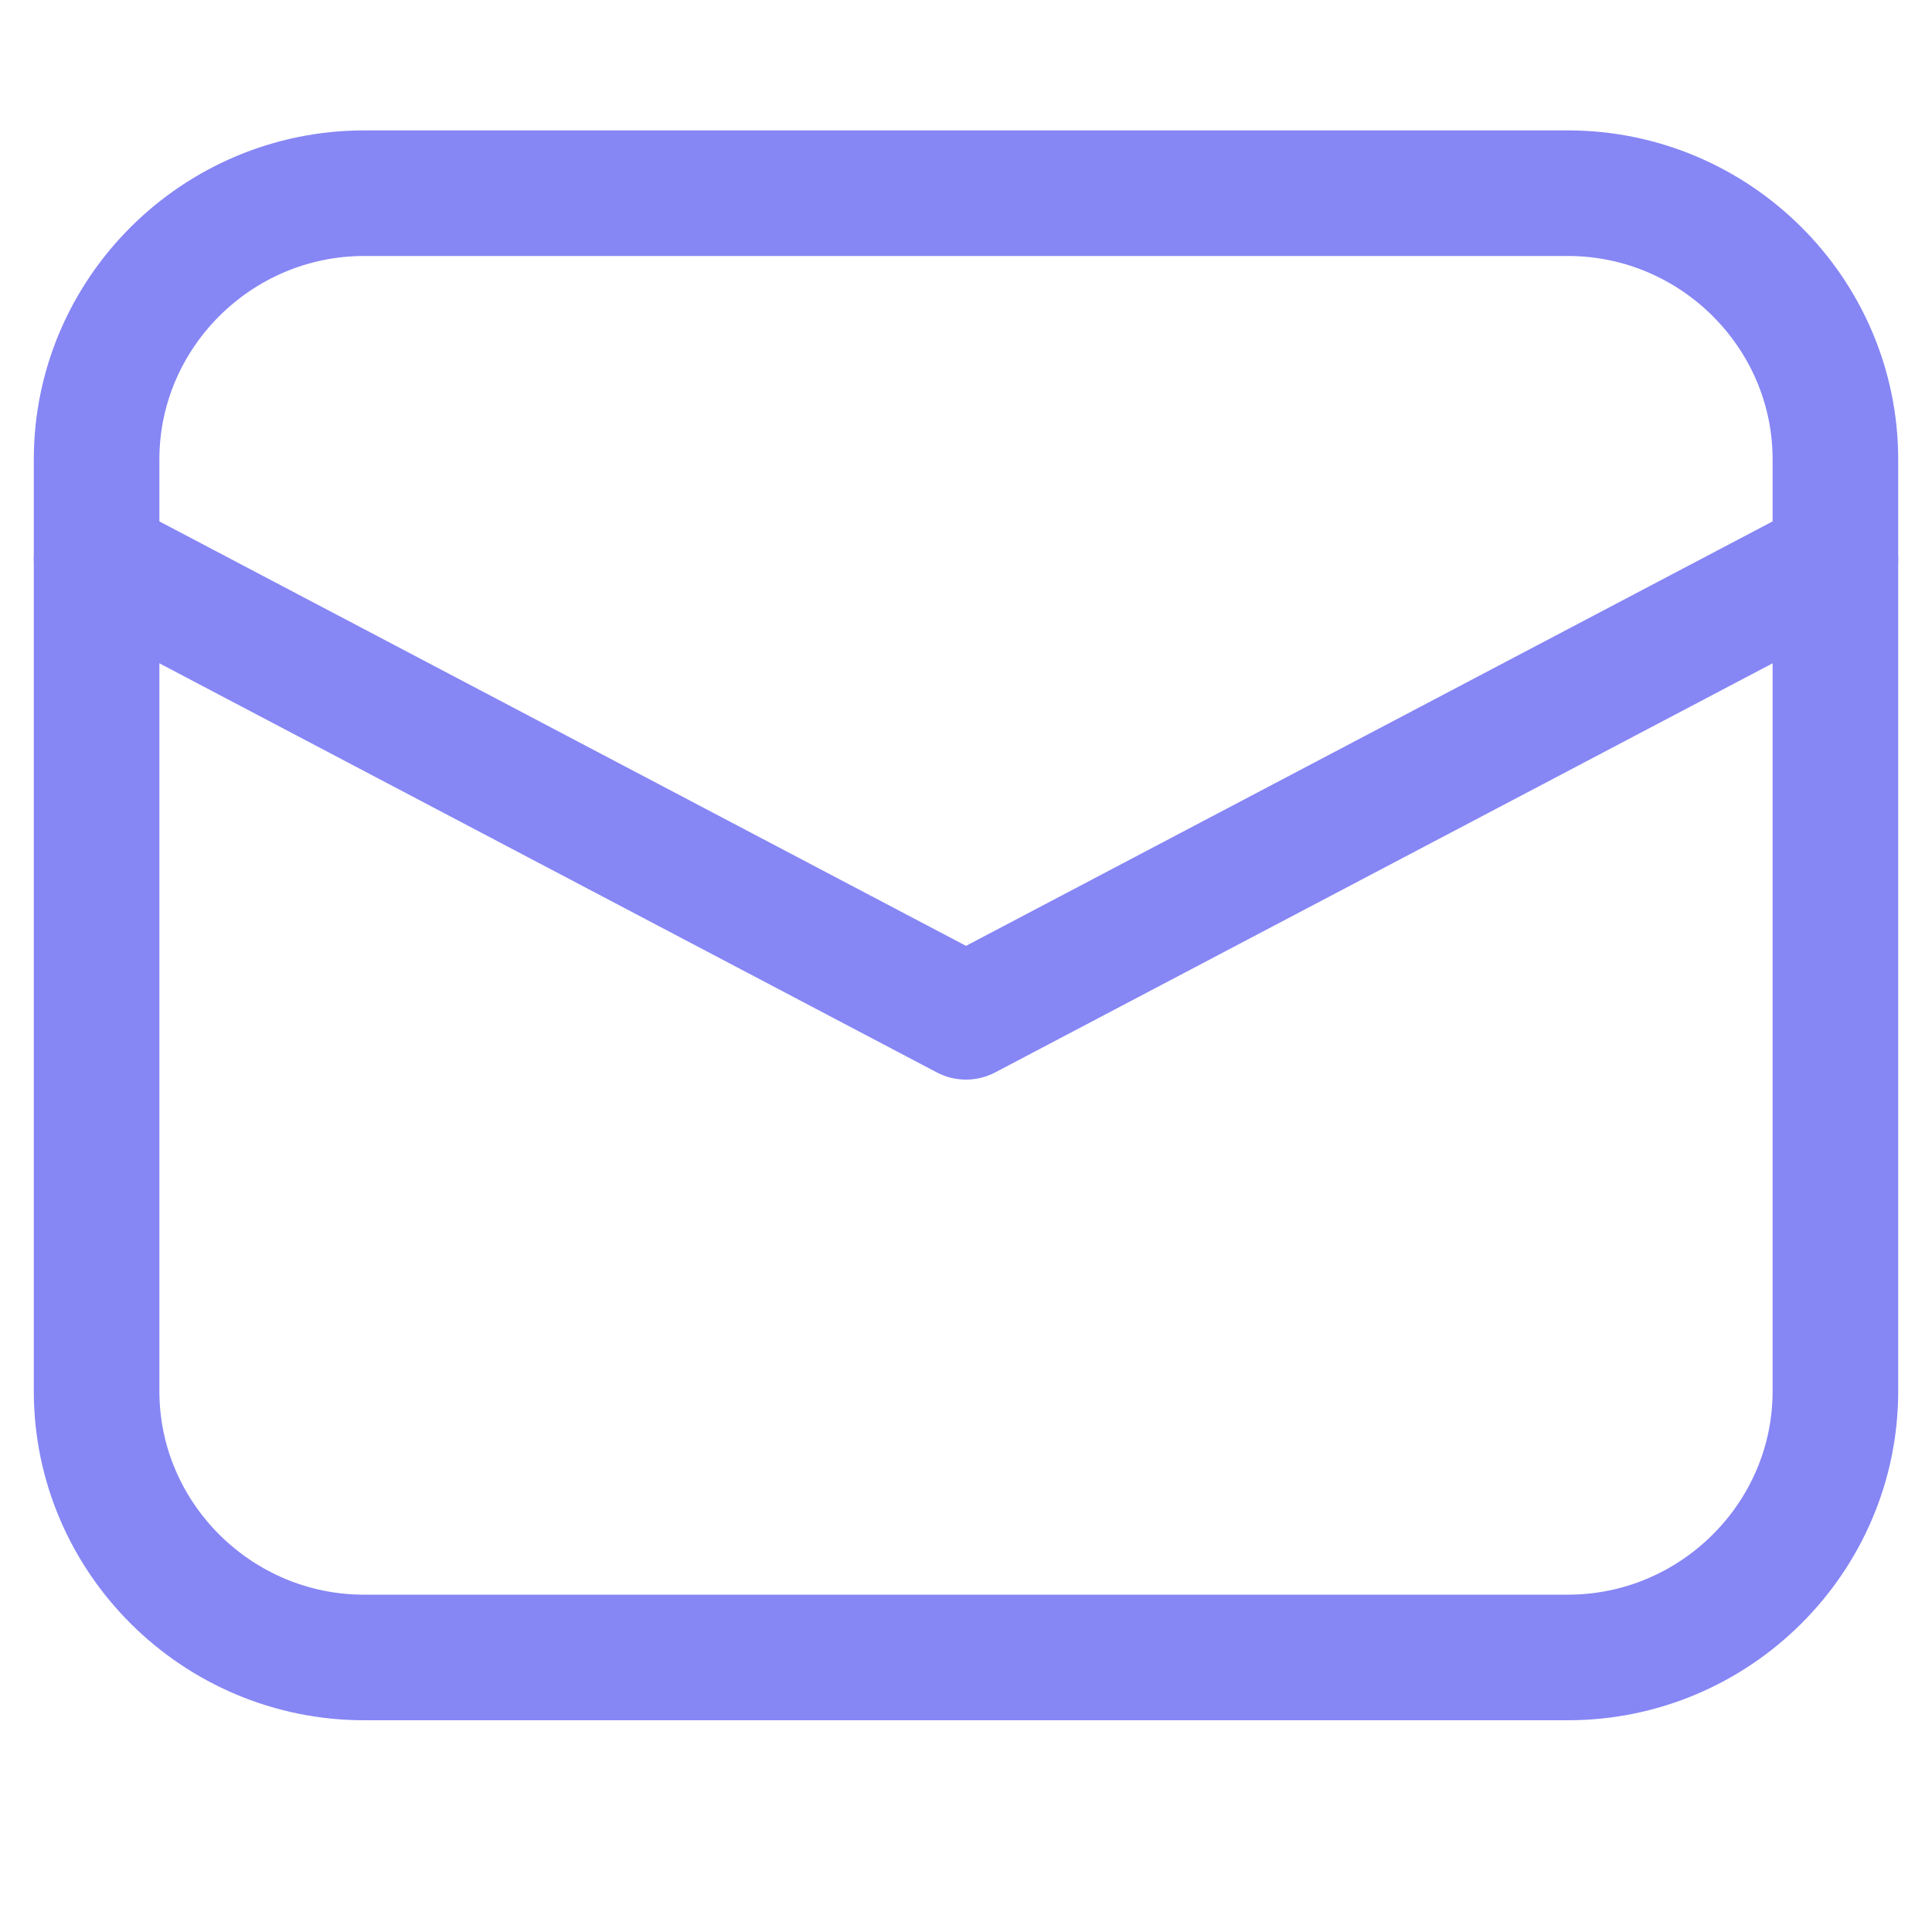
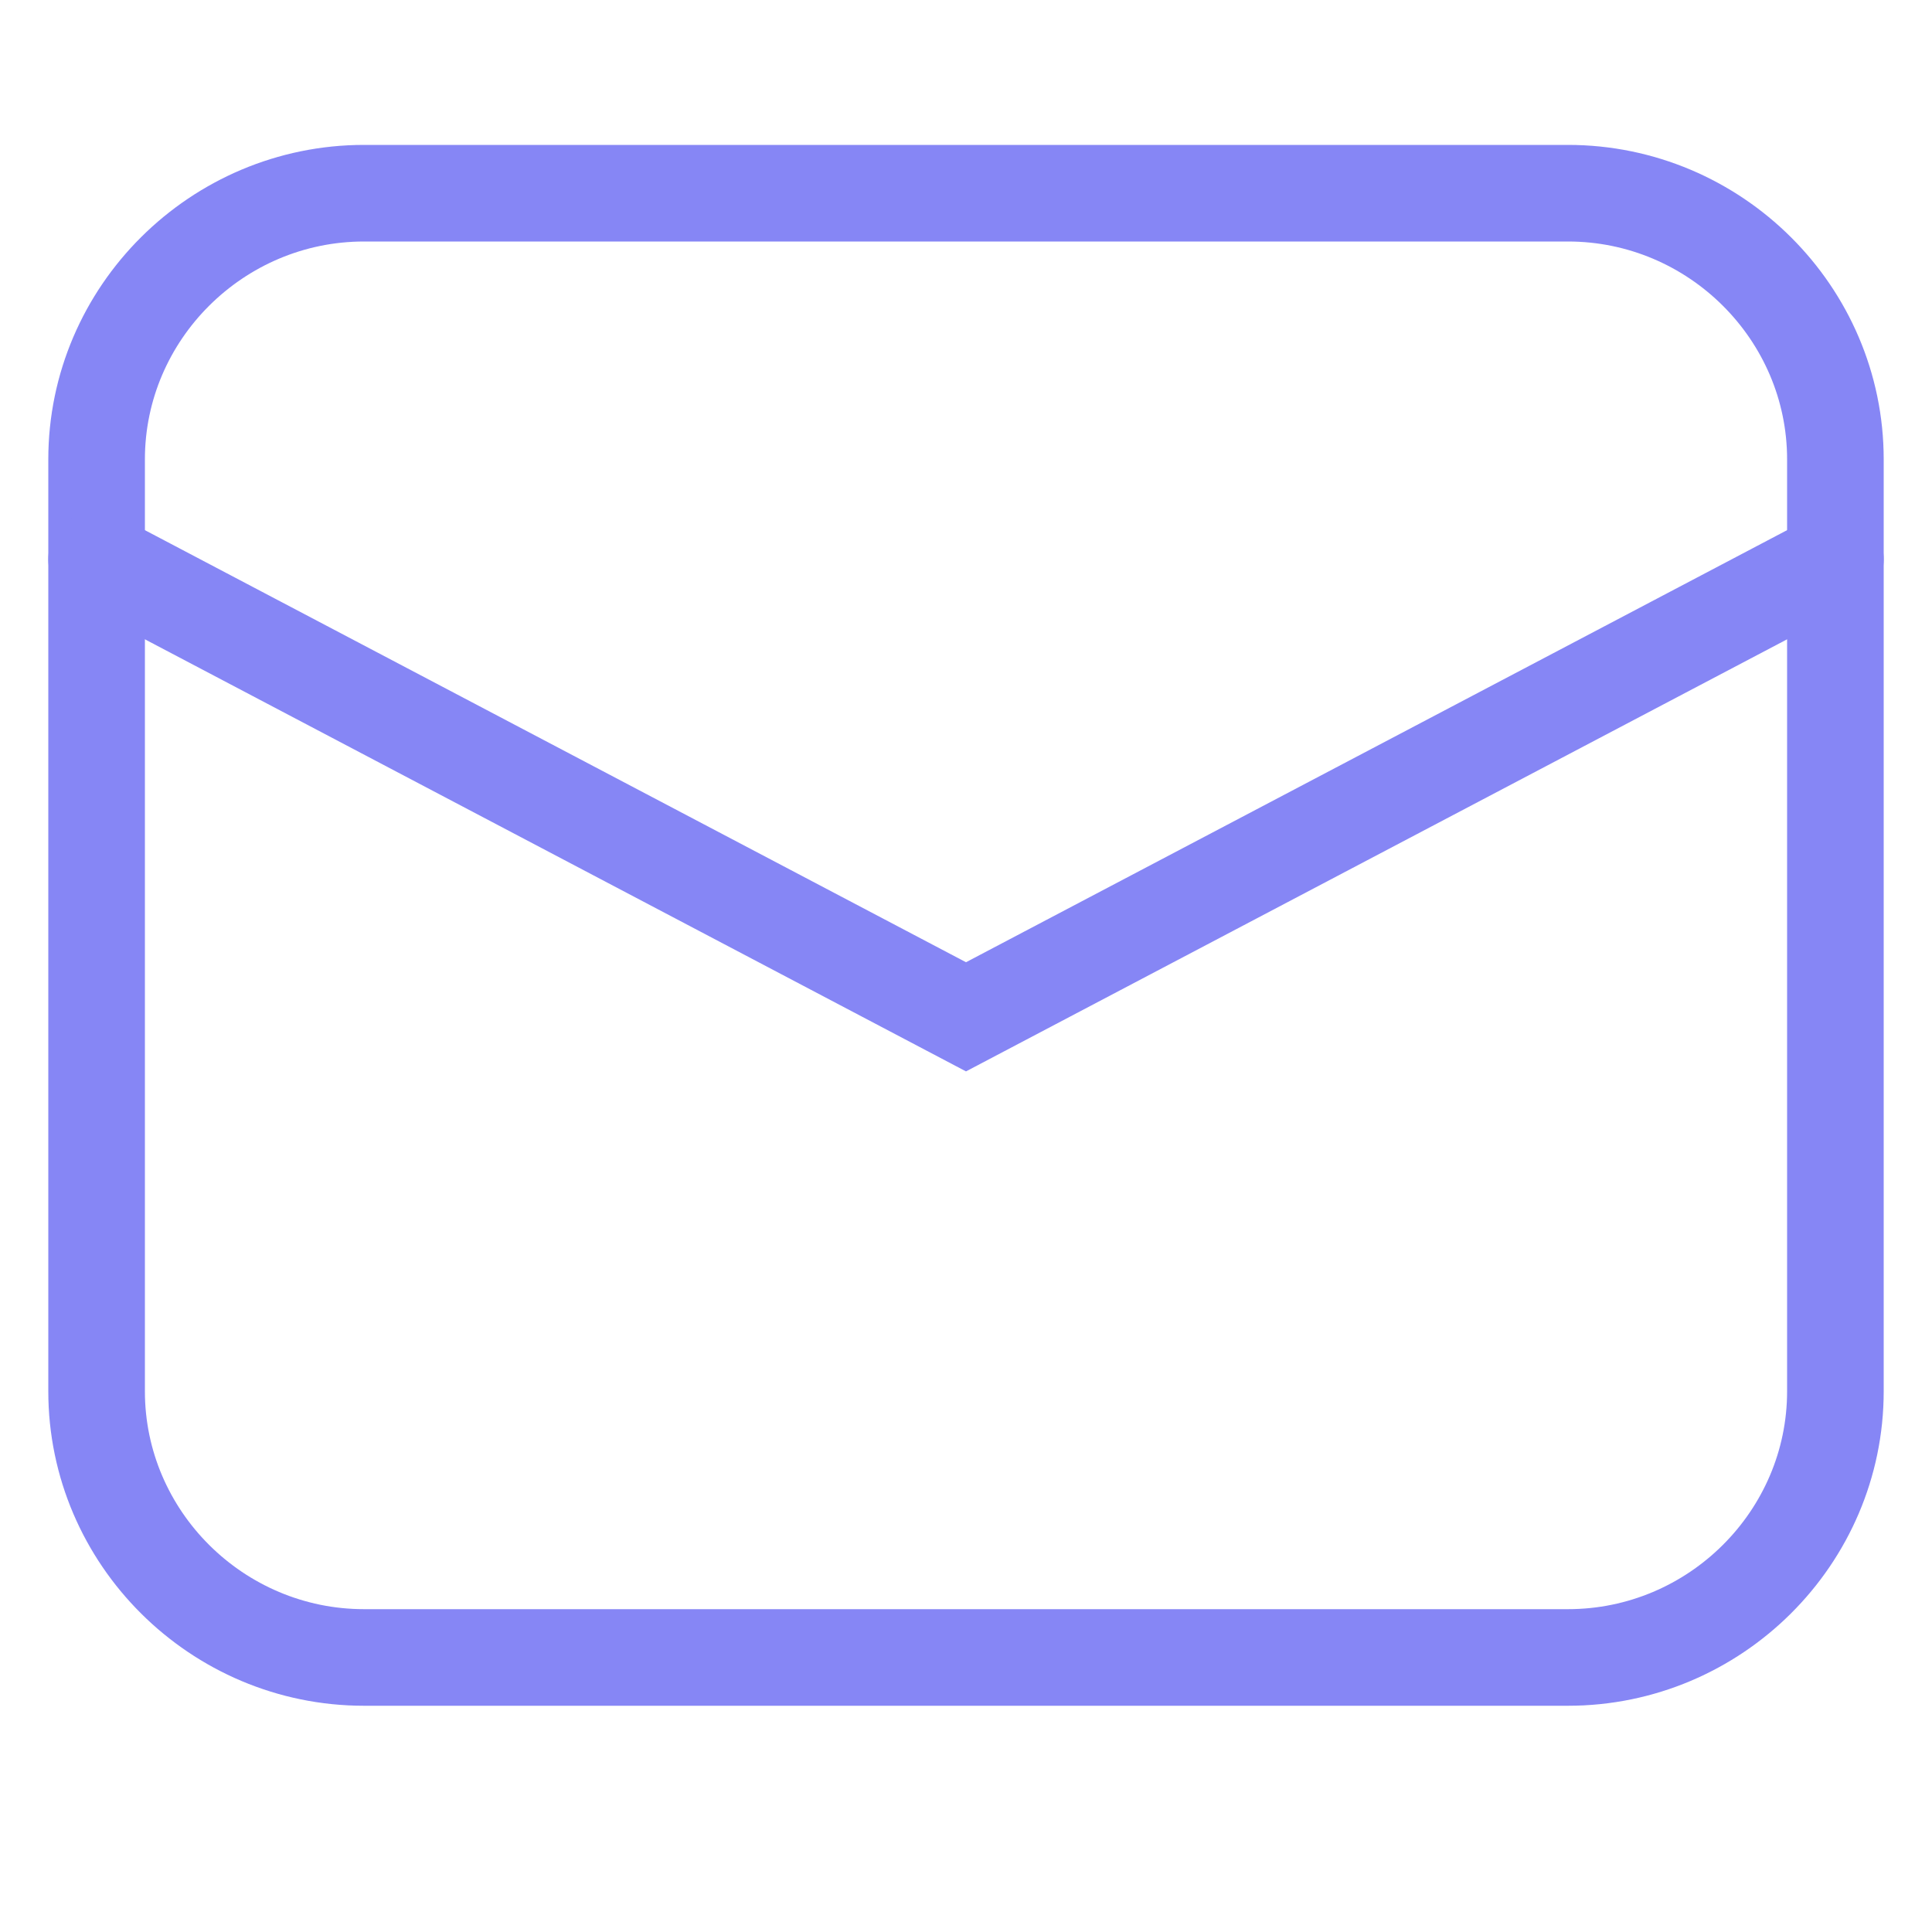
<svg xmlns="http://www.w3.org/2000/svg" width="20" height="20" viewBox="0 0 20 20" fill="none">
-   <path d="M16.231 17.158H3.769C2.246 17.158 1 15.918 1 14.402V4.756C1 3.24 2.246 2 3.769 2H16.231C17.754 2 19 3.24 19 4.756V14.402C19 15.918 17.754 17.158 16.231 17.158Z" stroke="#8686F5" stroke-width="1.3" stroke-miterlimit="10" stroke-linecap="round" stroke-linejoin="round" />
-   <path d="M1 5.79L10 10.526L19 5.79" stroke="#8686F5" stroke-width="1.3" stroke-miterlimit="10" stroke-linecap="round" stroke-linejoin="round" />
+   <path d="M16.231 17.158H3.769C2.246 17.158 1 15.918 1 14.402V4.756C1 3.24 2.246 2 3.769 2H16.231C17.754 2 19 3.24 19 4.756V14.402C19 15.918 17.754 17.158 16.231 17.158Z" stroke="#8686F5" strokeWidth="1.3" stroke-miterlimit="10" stroke-linecap="round" strokeLinejoin="round" />
+   <path d="M1 5.79L10 10.526L19 5.79" stroke="#8686F5" strokeWidth="1.3" stroke-miterlimit="10" stroke-linecap="round" strokeLinejoin="round" />
</svg>
